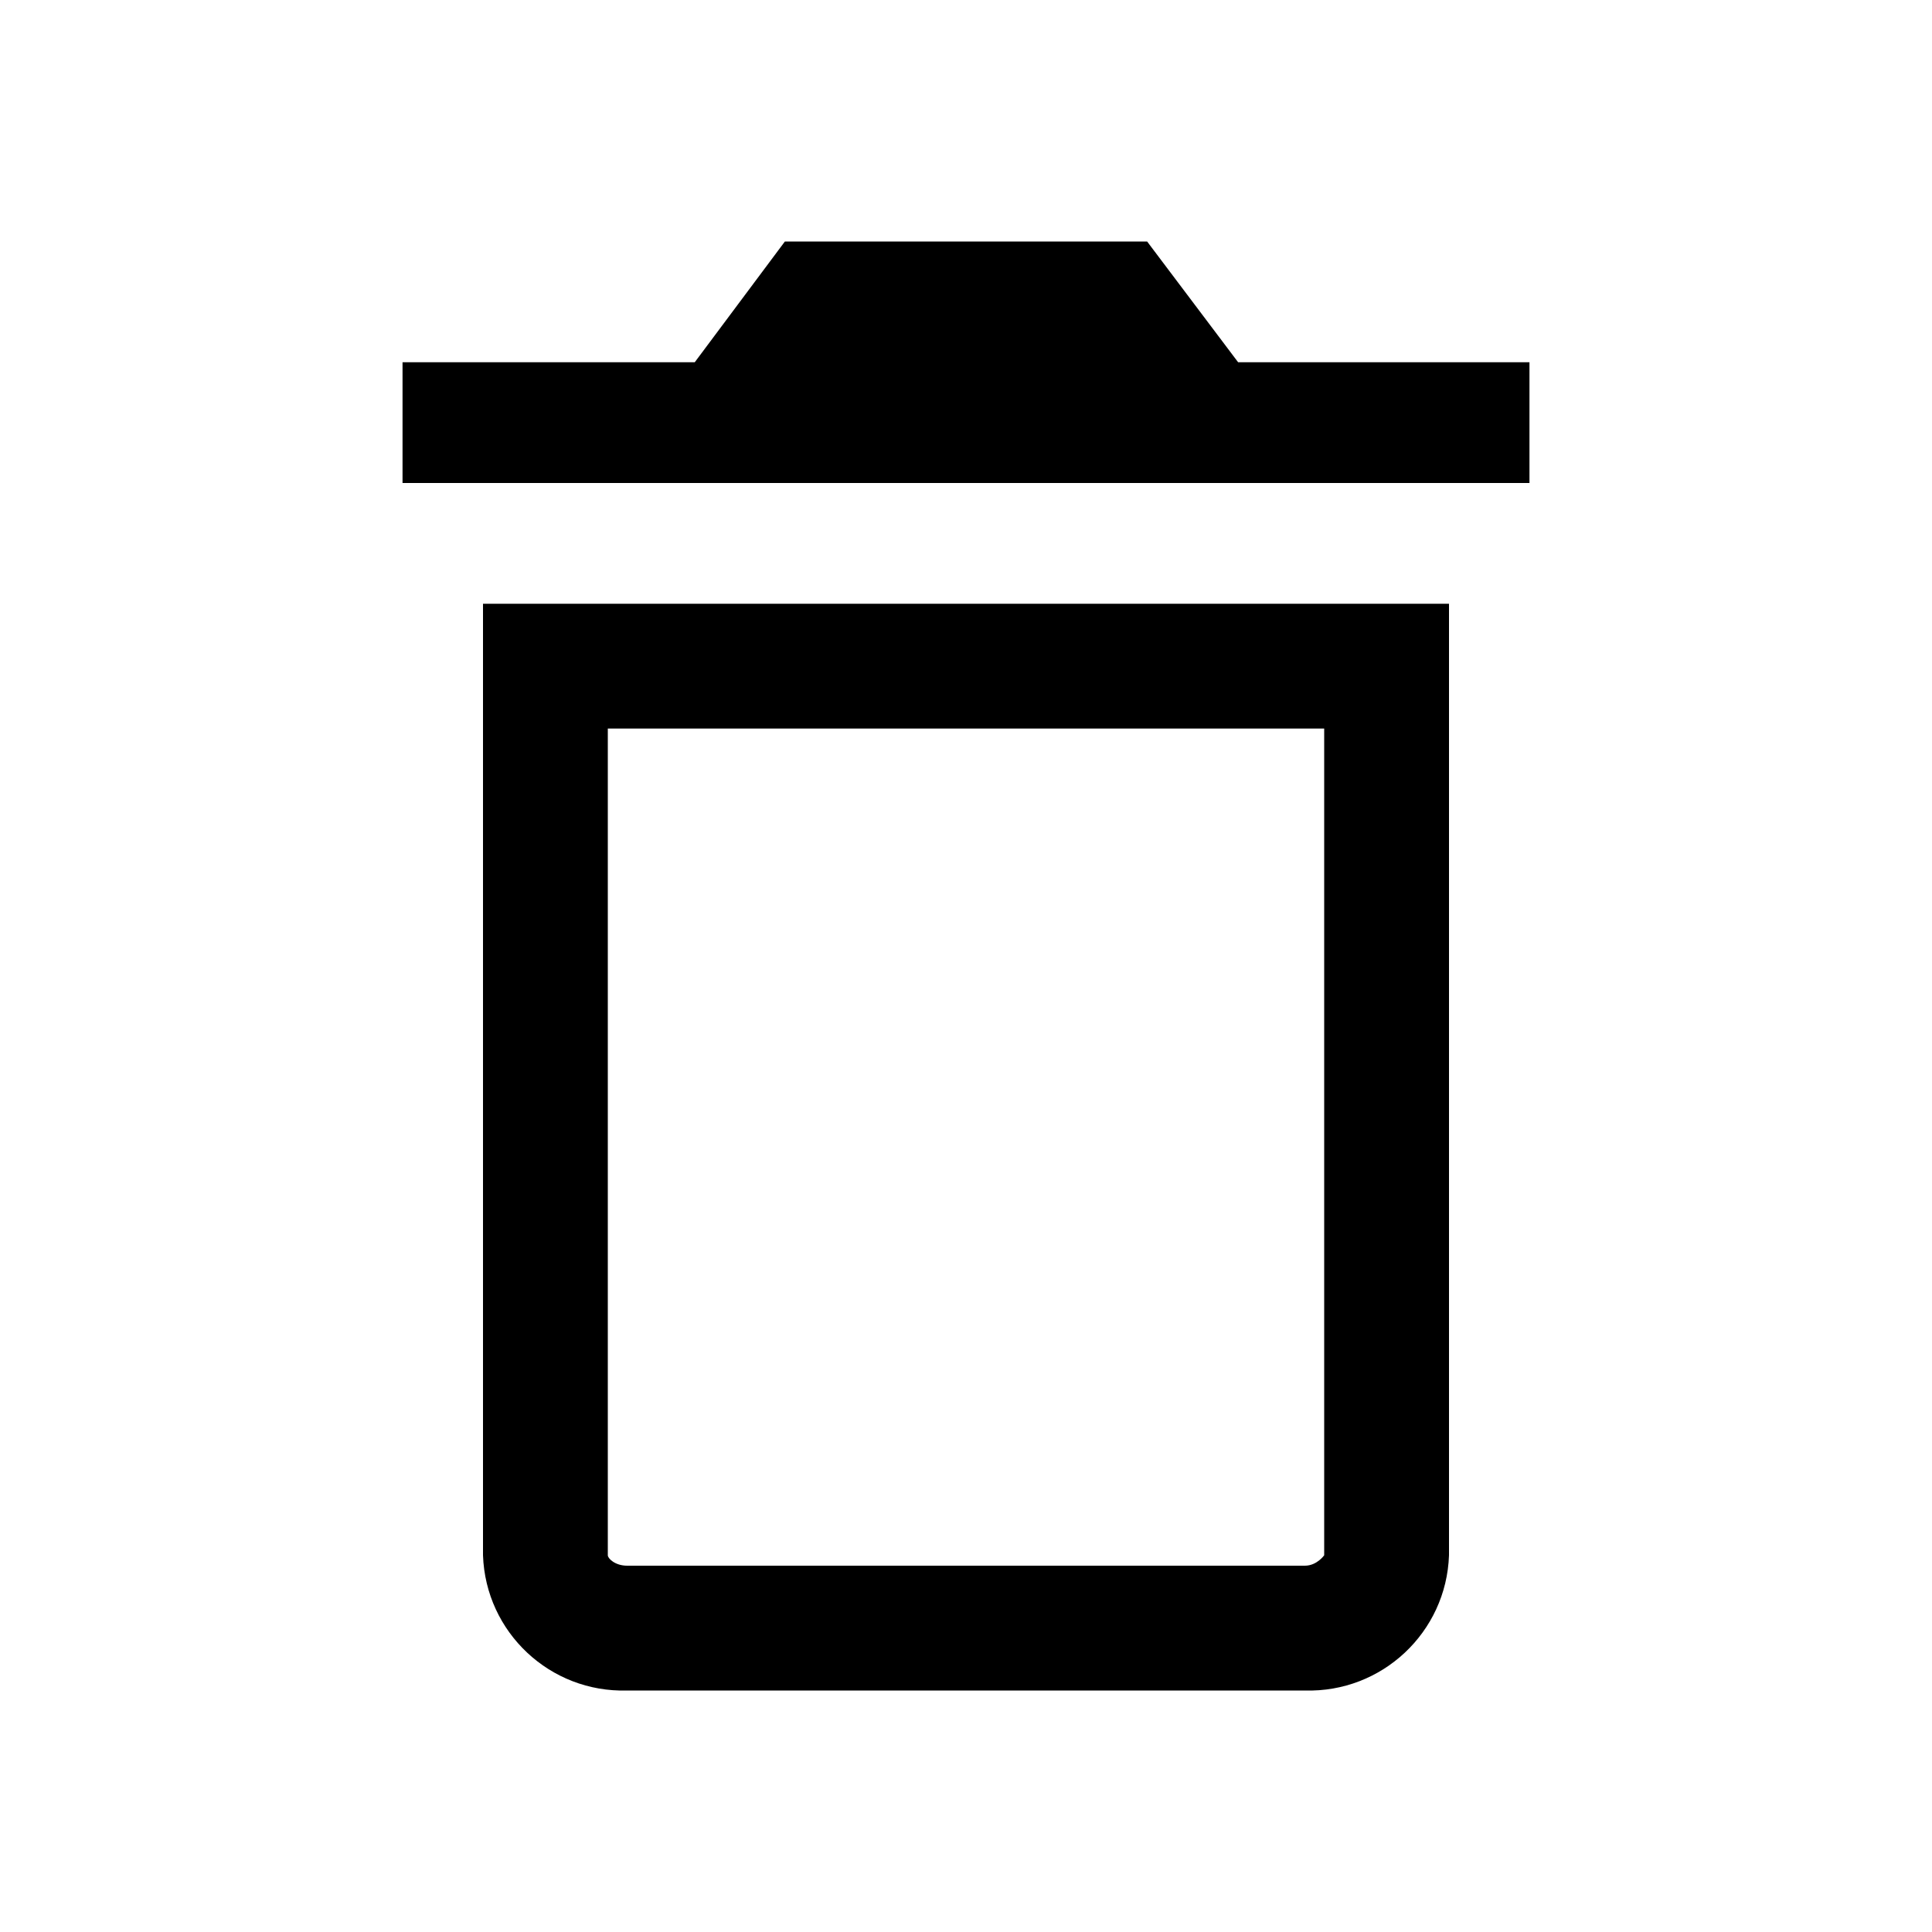
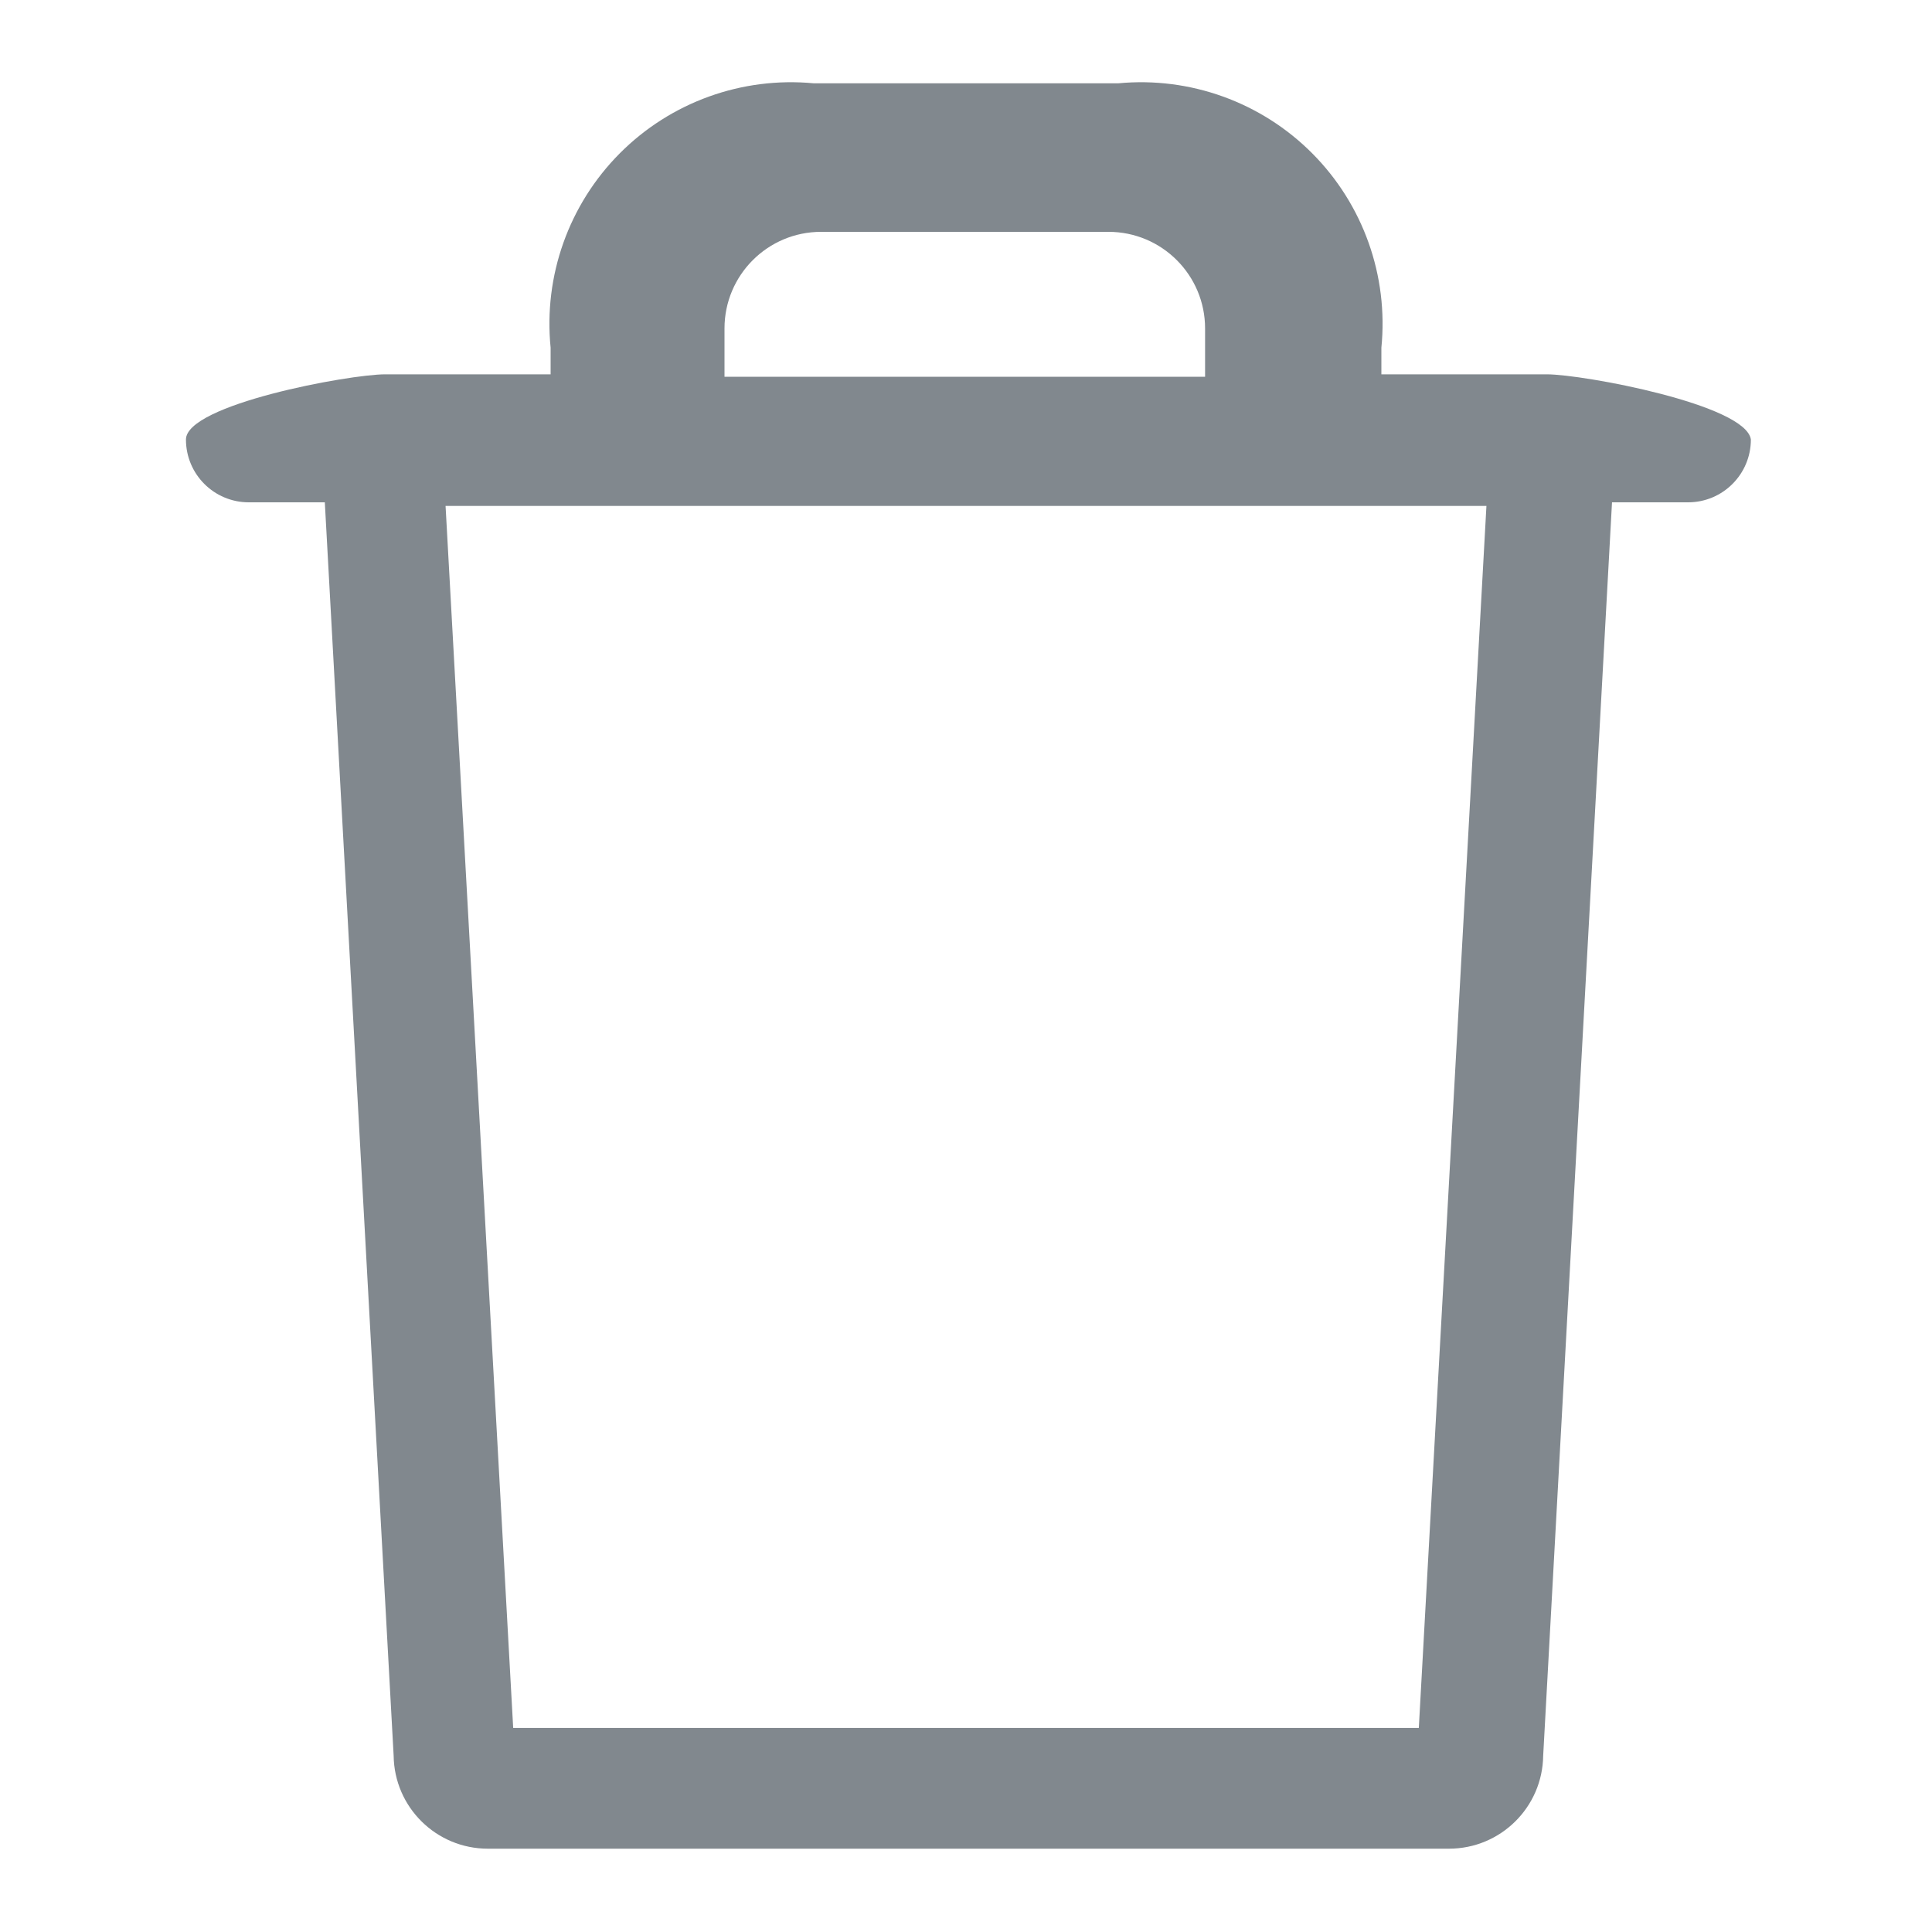
- <svg xmlns="http://www.w3.org/2000/svg" viewBox="0 0 20 20">
-   <path d="M5 16.1a1.45 1.45 0 001.492 1.4h7.016A1.45 1.45 0 0015 16.1V6.25H5v9.85zm8.708-8.558V16.1s-.075.108-.2.108H6.492c-.125 0-.2-.075-.2-.108V7.542h7.416zM11.875 2.5l.942 1.25h3.016V5H4.167V3.75h3.025l.933-1.25h3.75z" fill="#000" fill-rule="evenodd" />
+ <svg xmlns="http://www.w3.org/2000/svg" viewBox="0 0 16 16">
+   <defs>
+     <style>.fadfed8d-d6cb-4d9a-bf18-bb3e0a0c5411{fill:#81888e;fill-rule:evenodd;}</style>
+   </defs>
+   <g id="fed6b1ba-b64c-44d3-8954-caeb13af9484" data-name="delete">
+     <path id="ebeef11b-444d-42f4-b8ac-4f3ae47139cc" data-name="icons09" class="fadfed8d-d6cb-4d9a-bf18-bb3e0a0c5411" d="M12.81,3.1H11.44V2.88A2,2,0,0,0,9.26.69H6.74A2,2,0,0,0,4.56,2.88V3.1H3.19c-.3,0-1.65.25-1.65.54a.52.52,0,0,0,.52.52h.63l.57,10.38a.78.78,0,0,0,.78.77H12a.78.78,0,0,0,.78-.77l.57-10.38h.63a.52.52,0,0,0,.52-.52C14.46,3.35,13.11,3.1,12.81,3.1ZM11.75,14.31H4.25L3.69,4.19h8.62ZM6,2.72a.8.8,0,0,1,.8-.8l2.38,0a.8.8,0,0,1,.8.8v.4H6Z" />
+   </g>
</svg>
